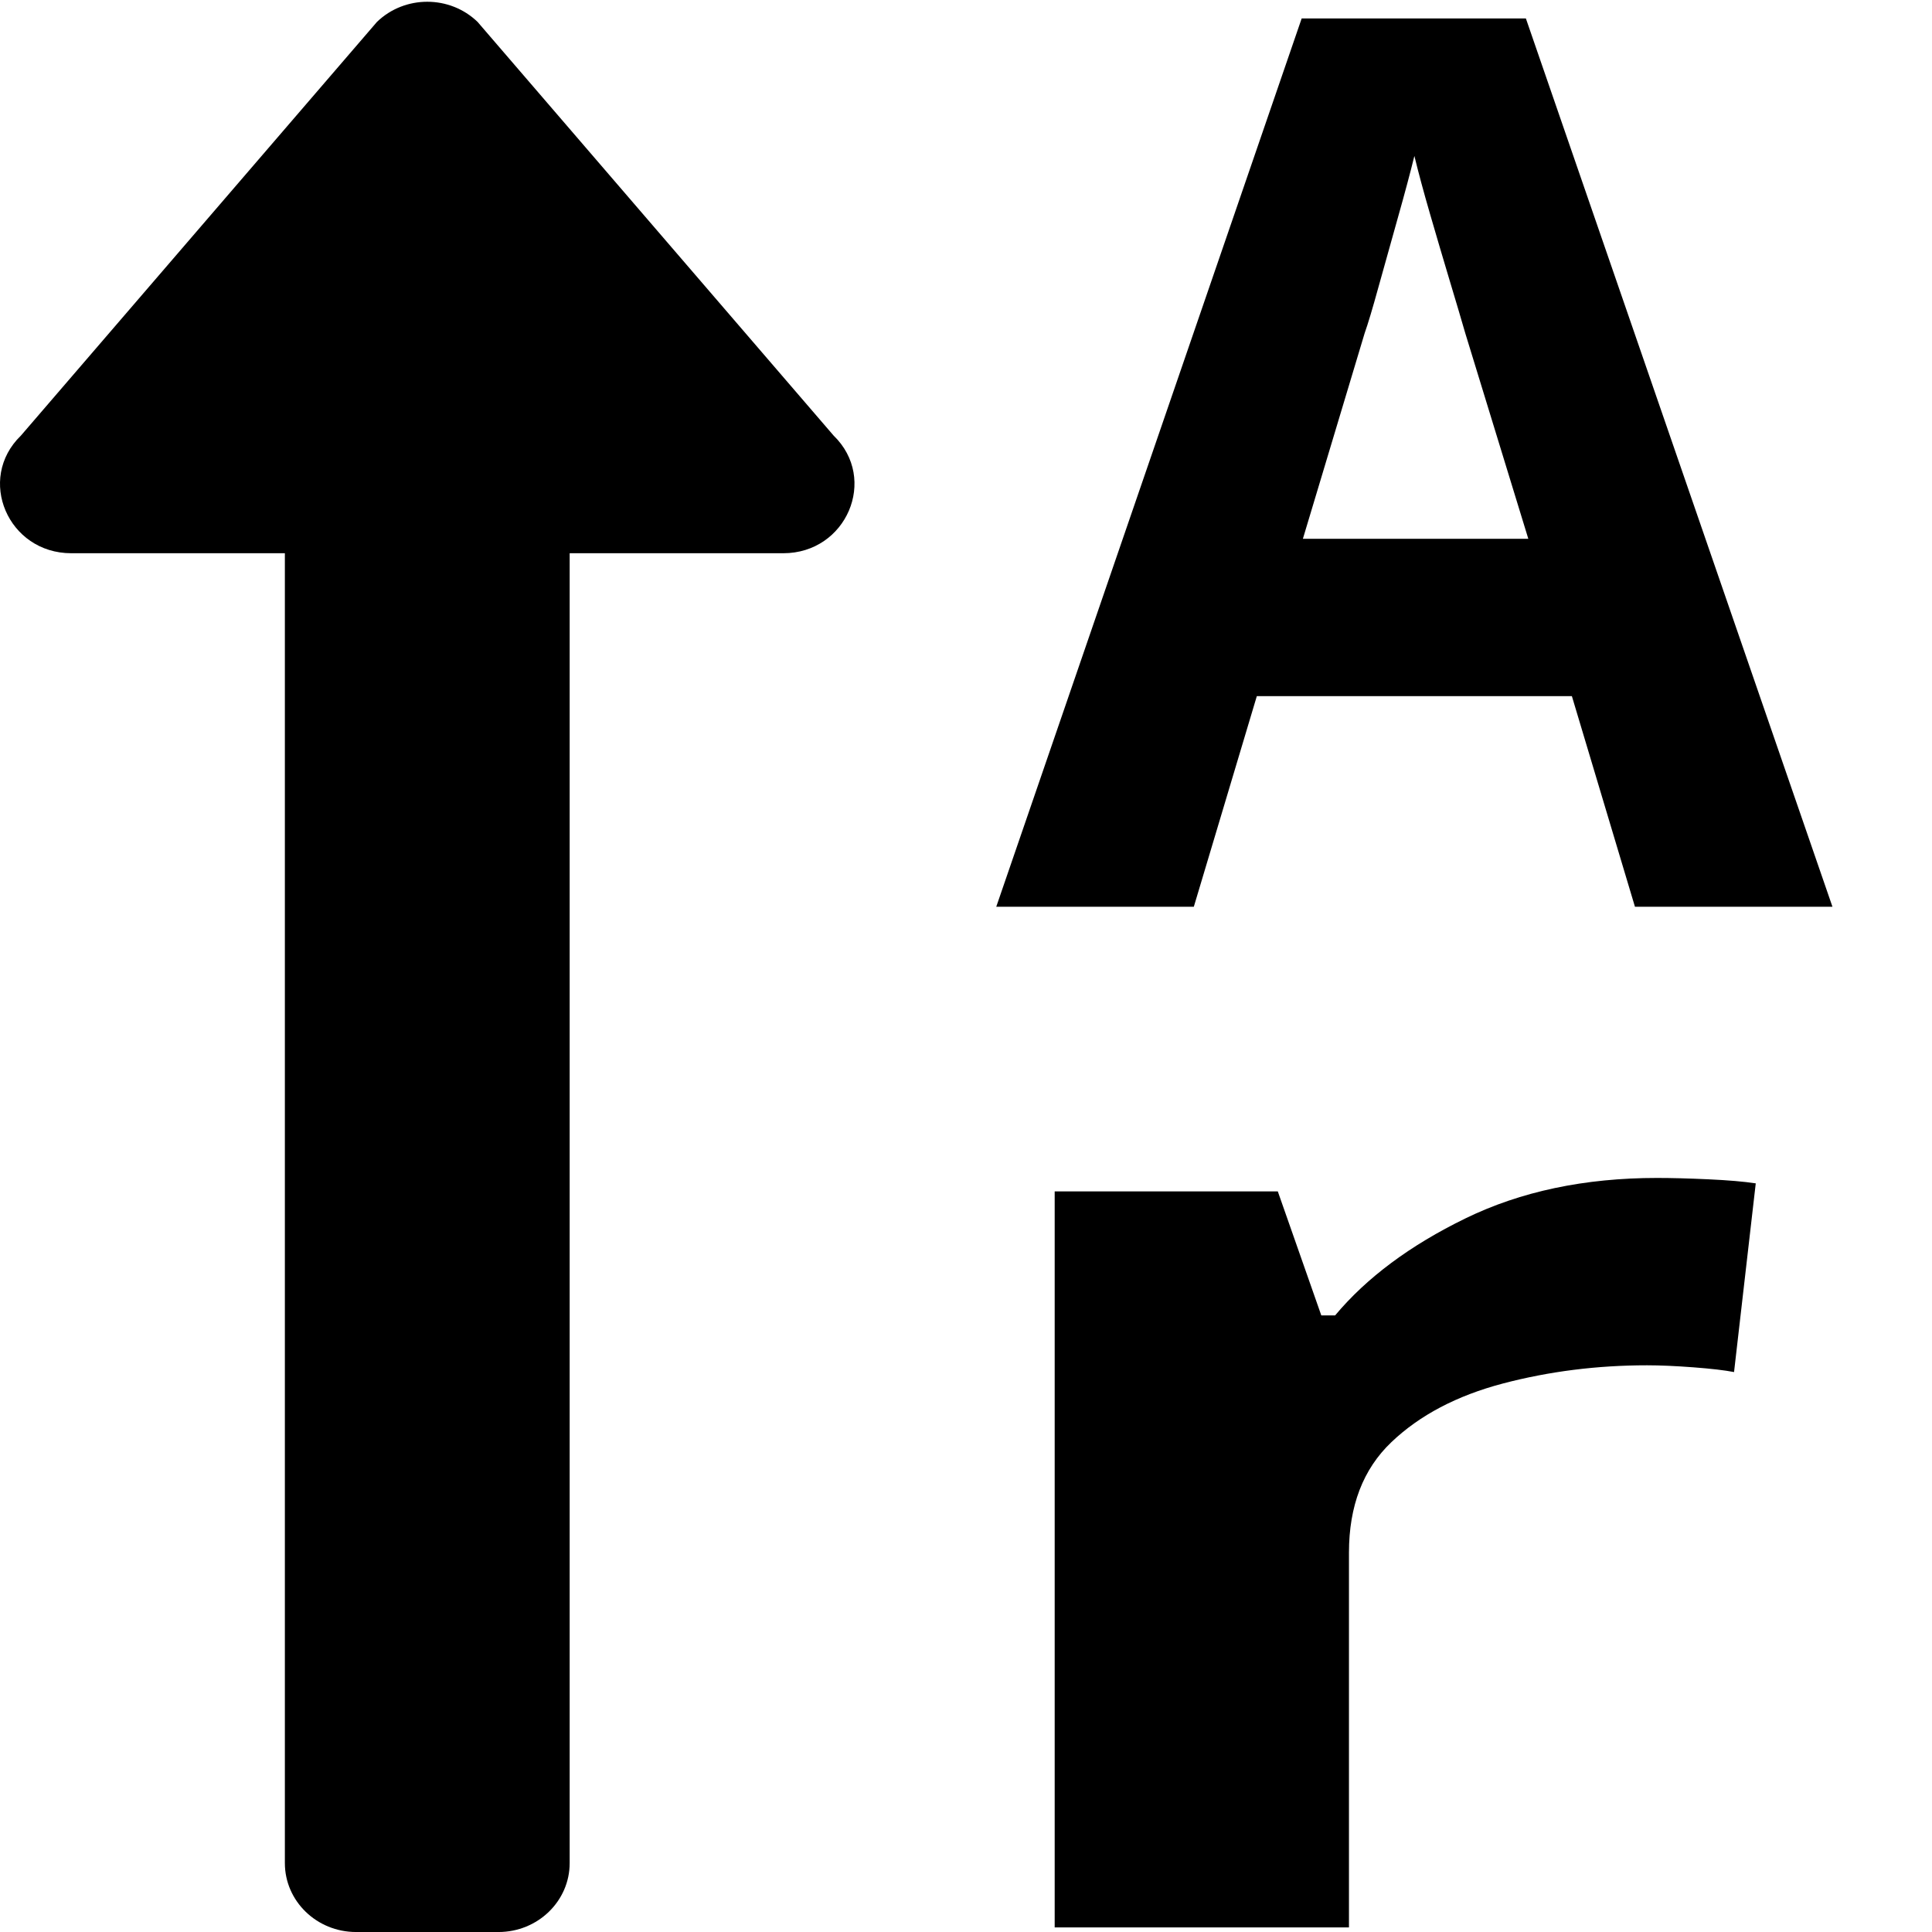
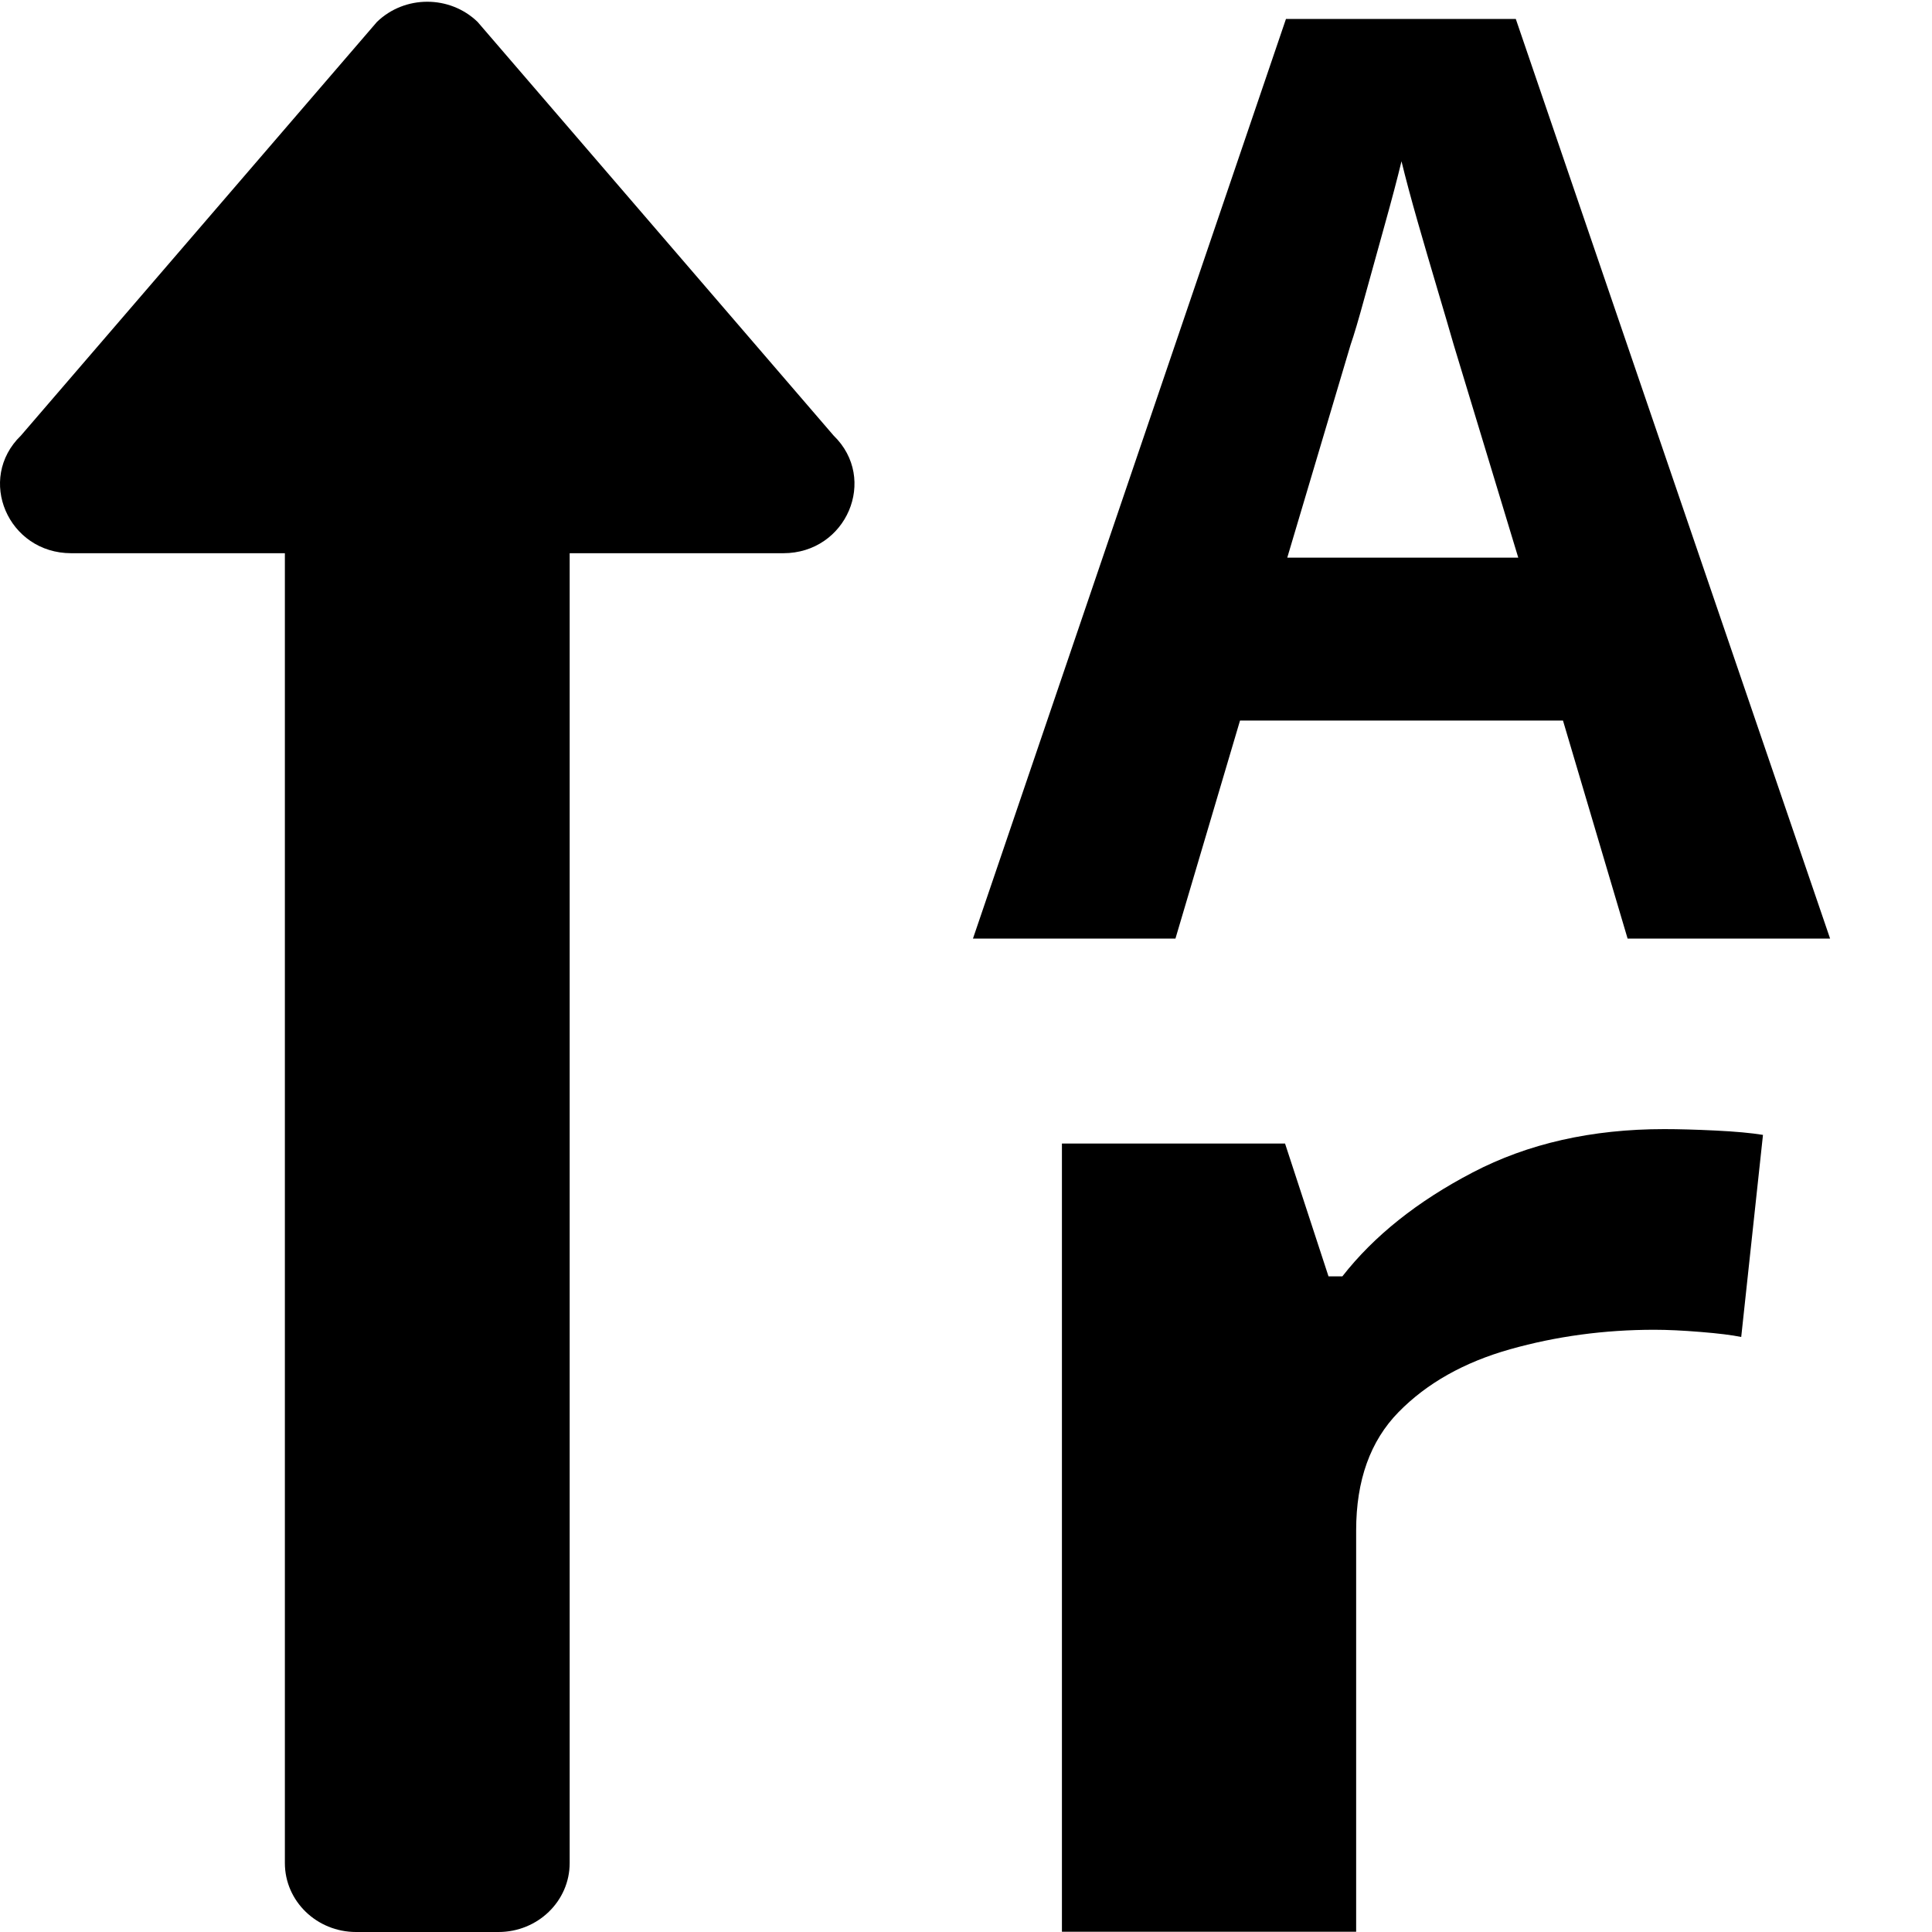
- <svg xmlns="http://www.w3.org/2000/svg" viewBox="0 0 576 576" version="1.1" width="24" height="24">
+ <svg xmlns="http://www.w3.org/2000/svg" viewBox="0 0 576 576" version="1.1" width="24" height="24" id="svg3911">
  <defs id="defs8" />
-   <g transform="matrix(1.326712,0,0,1.276404,0.0059062,14912.574)" id="g844">
-     <path style="fill:currentColor;stroke-width:1.003" id="path2" d="m 176.011,-11554.049 h -48 v 305.947 c 0,8.892 -7.163,16.102 -16,16.102 H 80.011 c -8.837,0 -16,-7.21 -16,-16.102 v -305.947 h -48 c -14.21,0 -21.38,-17.35 -11.31,-27.484 l 80,-96.615 c 6.248,-6.284 16.372,-6.284 22.62,0 l 80,96.615 c 10.04,10.114 2.91,27.484 -11.31,27.484 z" />
-     <text xml:space="preserve" style="font-style:normal;font-variant:normal;font-weight:bold;font-stretch:normal;font-size:280.732px;line-height:1.25;font-family:sans-serif;" x="230.773" y="-11128.386" id="text878" transform="scale(0.9700922,1.03083)">
-       <tspan x="230.773" y="-11128.386" id="tspan876" style="font-style:normal;font-variant:normal;font-weight:bold;font-stretch:normal;font-size:280.732px;font-family:sans-serif;">A</tspan>
-     </text>
-     <text xml:space="preserve" style="font-style:normal;font-variant:normal;font-weight:bold;font-stretch:normal;font-size:373.794px;line-height:1.25;font-family:sans-serif;" x="170.475" y="-13335.794" id="text872" transform="scale(1.18719,0.8423251)">
-       <tspan x="170.475" y="-13335.794" id="tspan870" style="font-style:normal;font-variant:normal;font-weight:bold;font-stretch:normal;font-size:373.794px;font-family:sans-serif;">r</tspan>
-     </text>
-   </g>
+   <path d="m 233.522,164.935 h -63.682 v 390.512 c 0,11.35 -9.504,20.553 -21.227,20.553 h -42.455 c -11.724,0 -21.227,-9.203 -21.227,-20.553 V 164.935 H 21.248 c -18.853,0 -28.365,-22.146 -15.005,-35.081 L 112.38,6.535 c 8.289,-8.021 21.722,-8.021 30.01,0 L 248.527,129.854 c 13.32,12.91 3.861,35.081 -15.005,35.081 z" id="path2" style="fill:currentColor;stroke-width:1.305" />
+   <text transform="scale(0.9841176,1.016139)" id="text878" y="275.384" x="294.753" style="font-style:normal;font-variant:normal;font-weight:bold;font-stretch:normal;font-size:376.322px;line-height:1.25;font-family:sans-serif;stroke-width:1.341" xml:space="preserve">
+     <tspan style="font-style:normal;font-variant:normal;font-weight:bold;font-stretch:normal;font-size:376.322px;font-family:sans-serif;stroke-width:1.341" id="tspan876" y="275.384" x="294.753">A</tspan>
+   </text>
+   <text transform="scale(1.169593,0.8549984)" id="text872" y="673.595" x="231.424" style="font-style:normal;font-variant:normal;font-weight:bold;font-stretch:normal;font-size:503.378px;line-height:1.25;font-family:sans-serif;stroke-width:1.347" xml:space="preserve">
+     <tspan style="font-style:normal;font-variant:normal;font-weight:bold;font-stretch:normal;font-size:503.378px;font-family:sans-serif;stroke-width:1.347" id="tspan870" y="673.595" x="231.424">r</tspan>
+   </text>
  <text xml:space="preserve" style="font-style:normal;font-weight:normal;font-size:40px;line-height:1.25;font-family:sans-serif;letter-spacing:0px;word-spacing:0px;fill:#000000;fill-opacity:1;stroke:none" x="361.741" y="-11345.363" id="text822">
    <tspan id="tspan820" x="361.741" y="-11309.973" />
  </text>
</svg>
